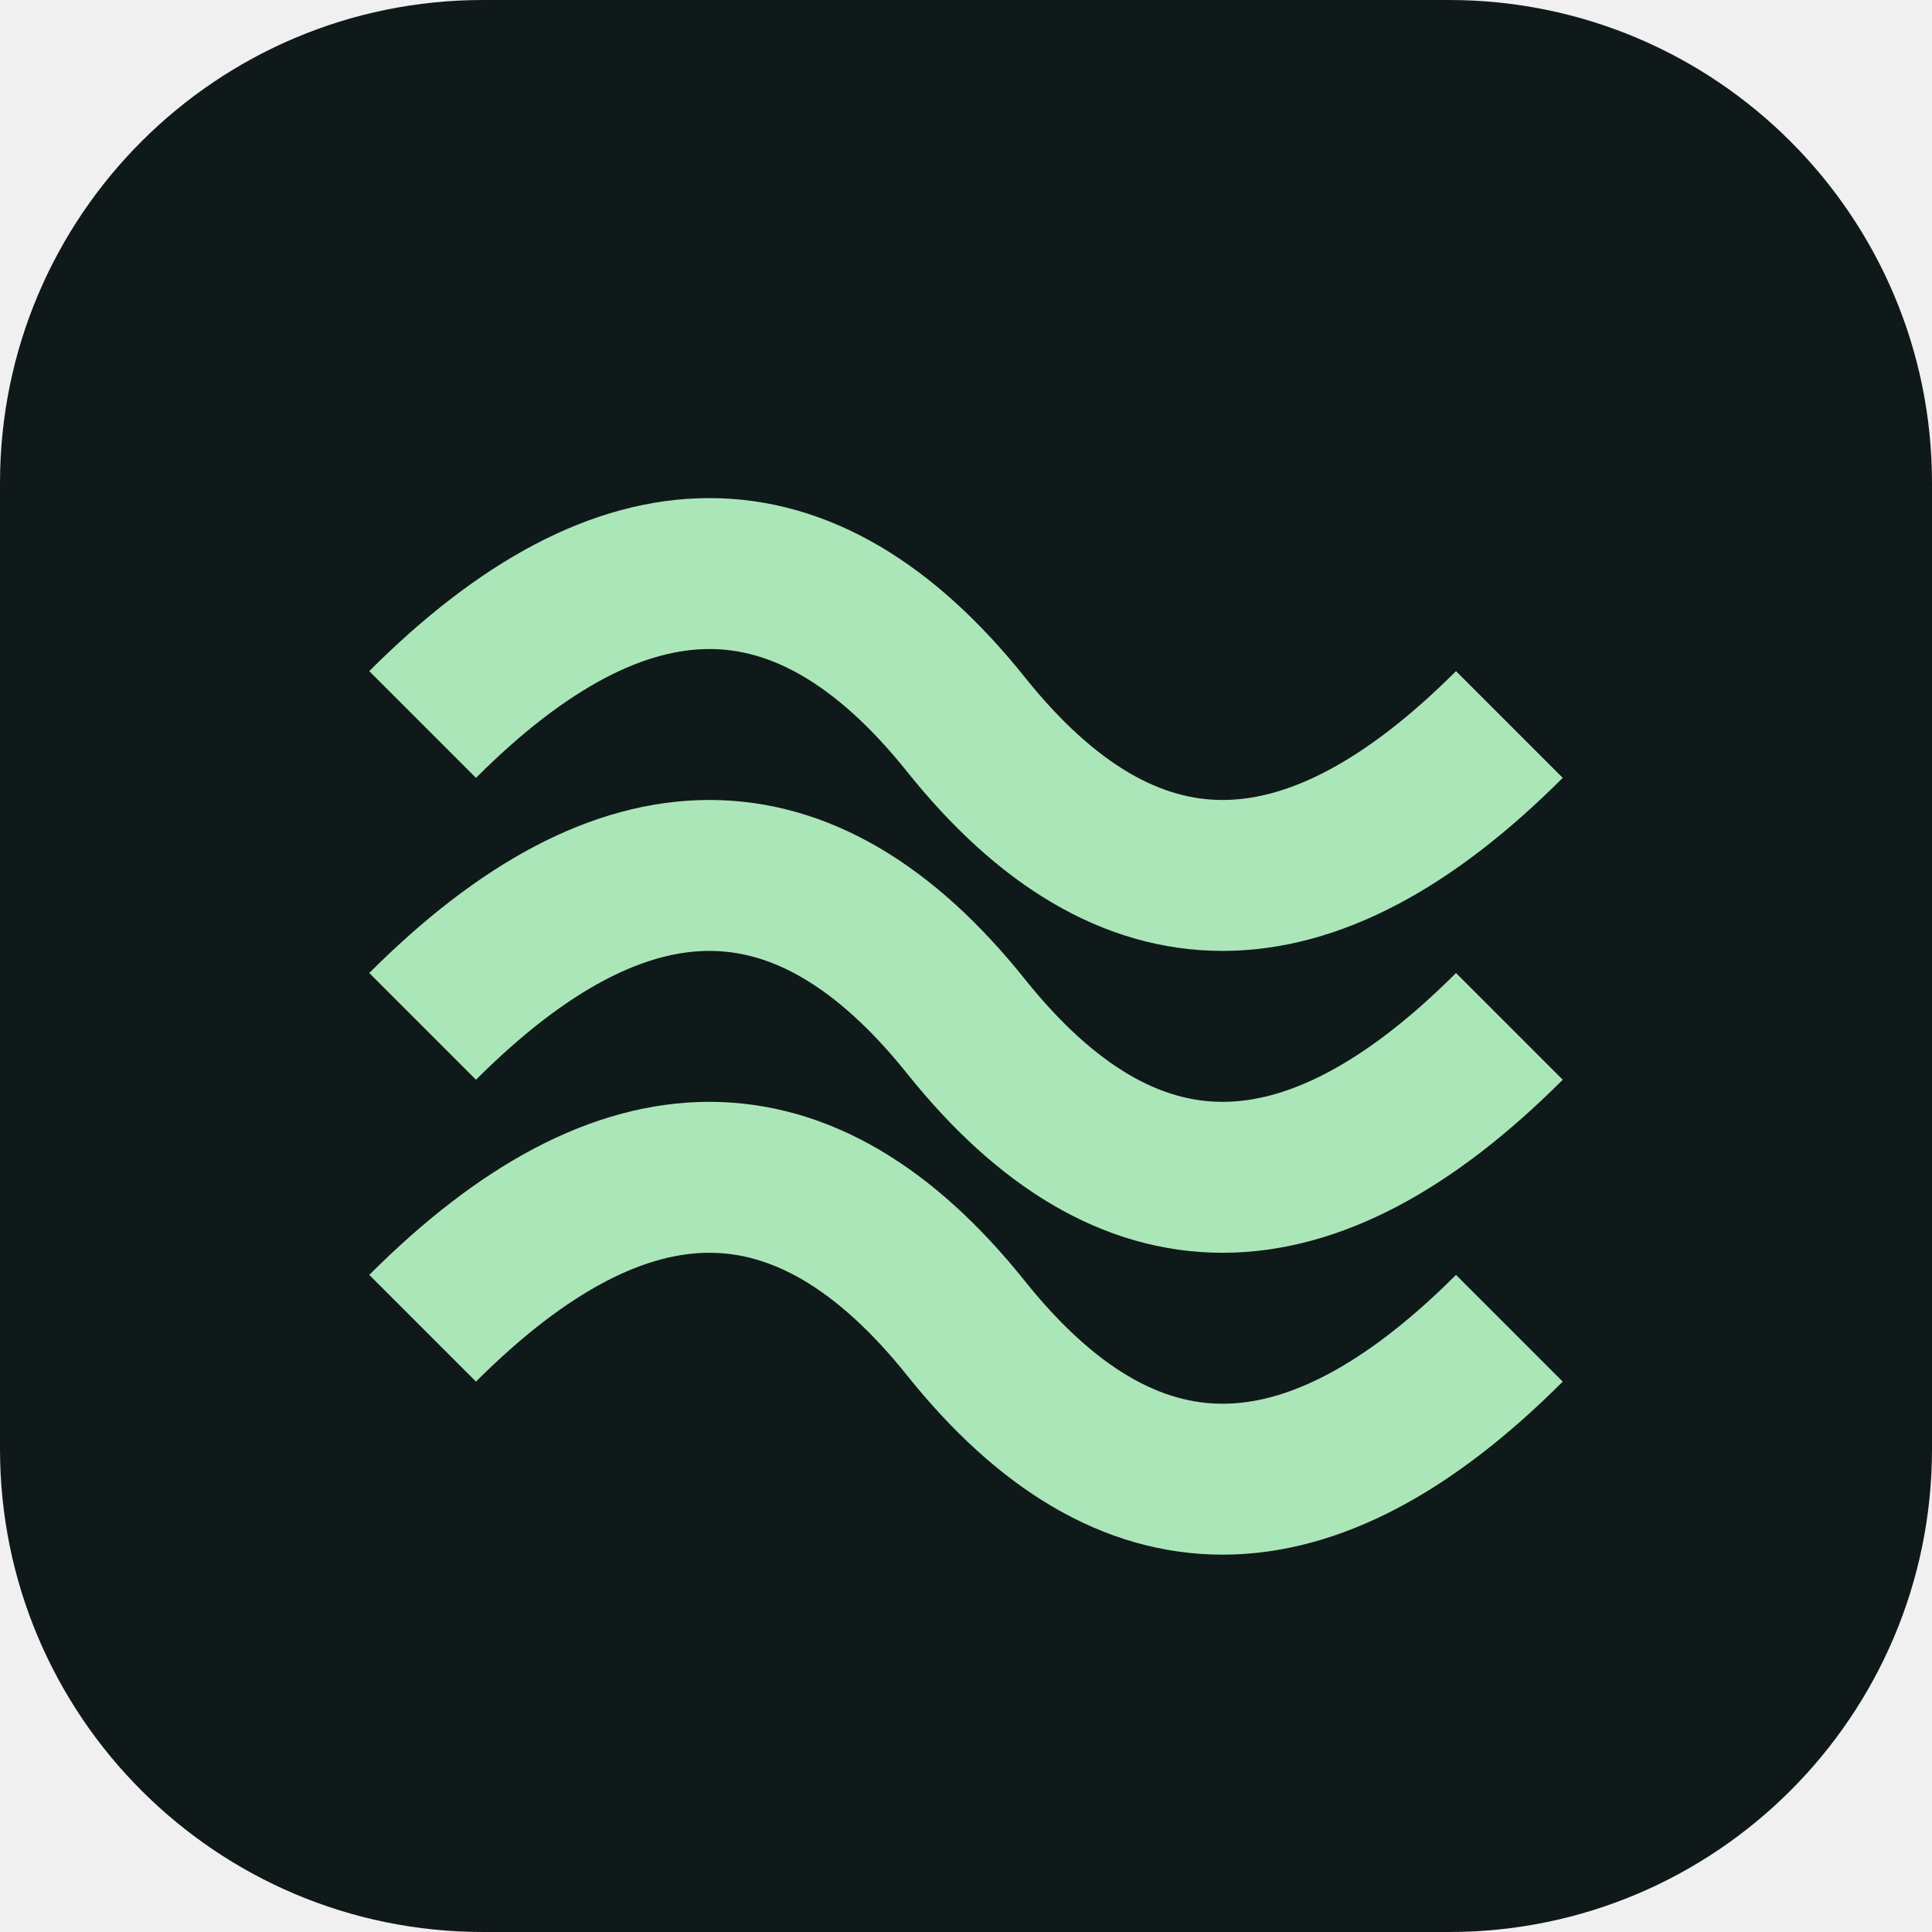
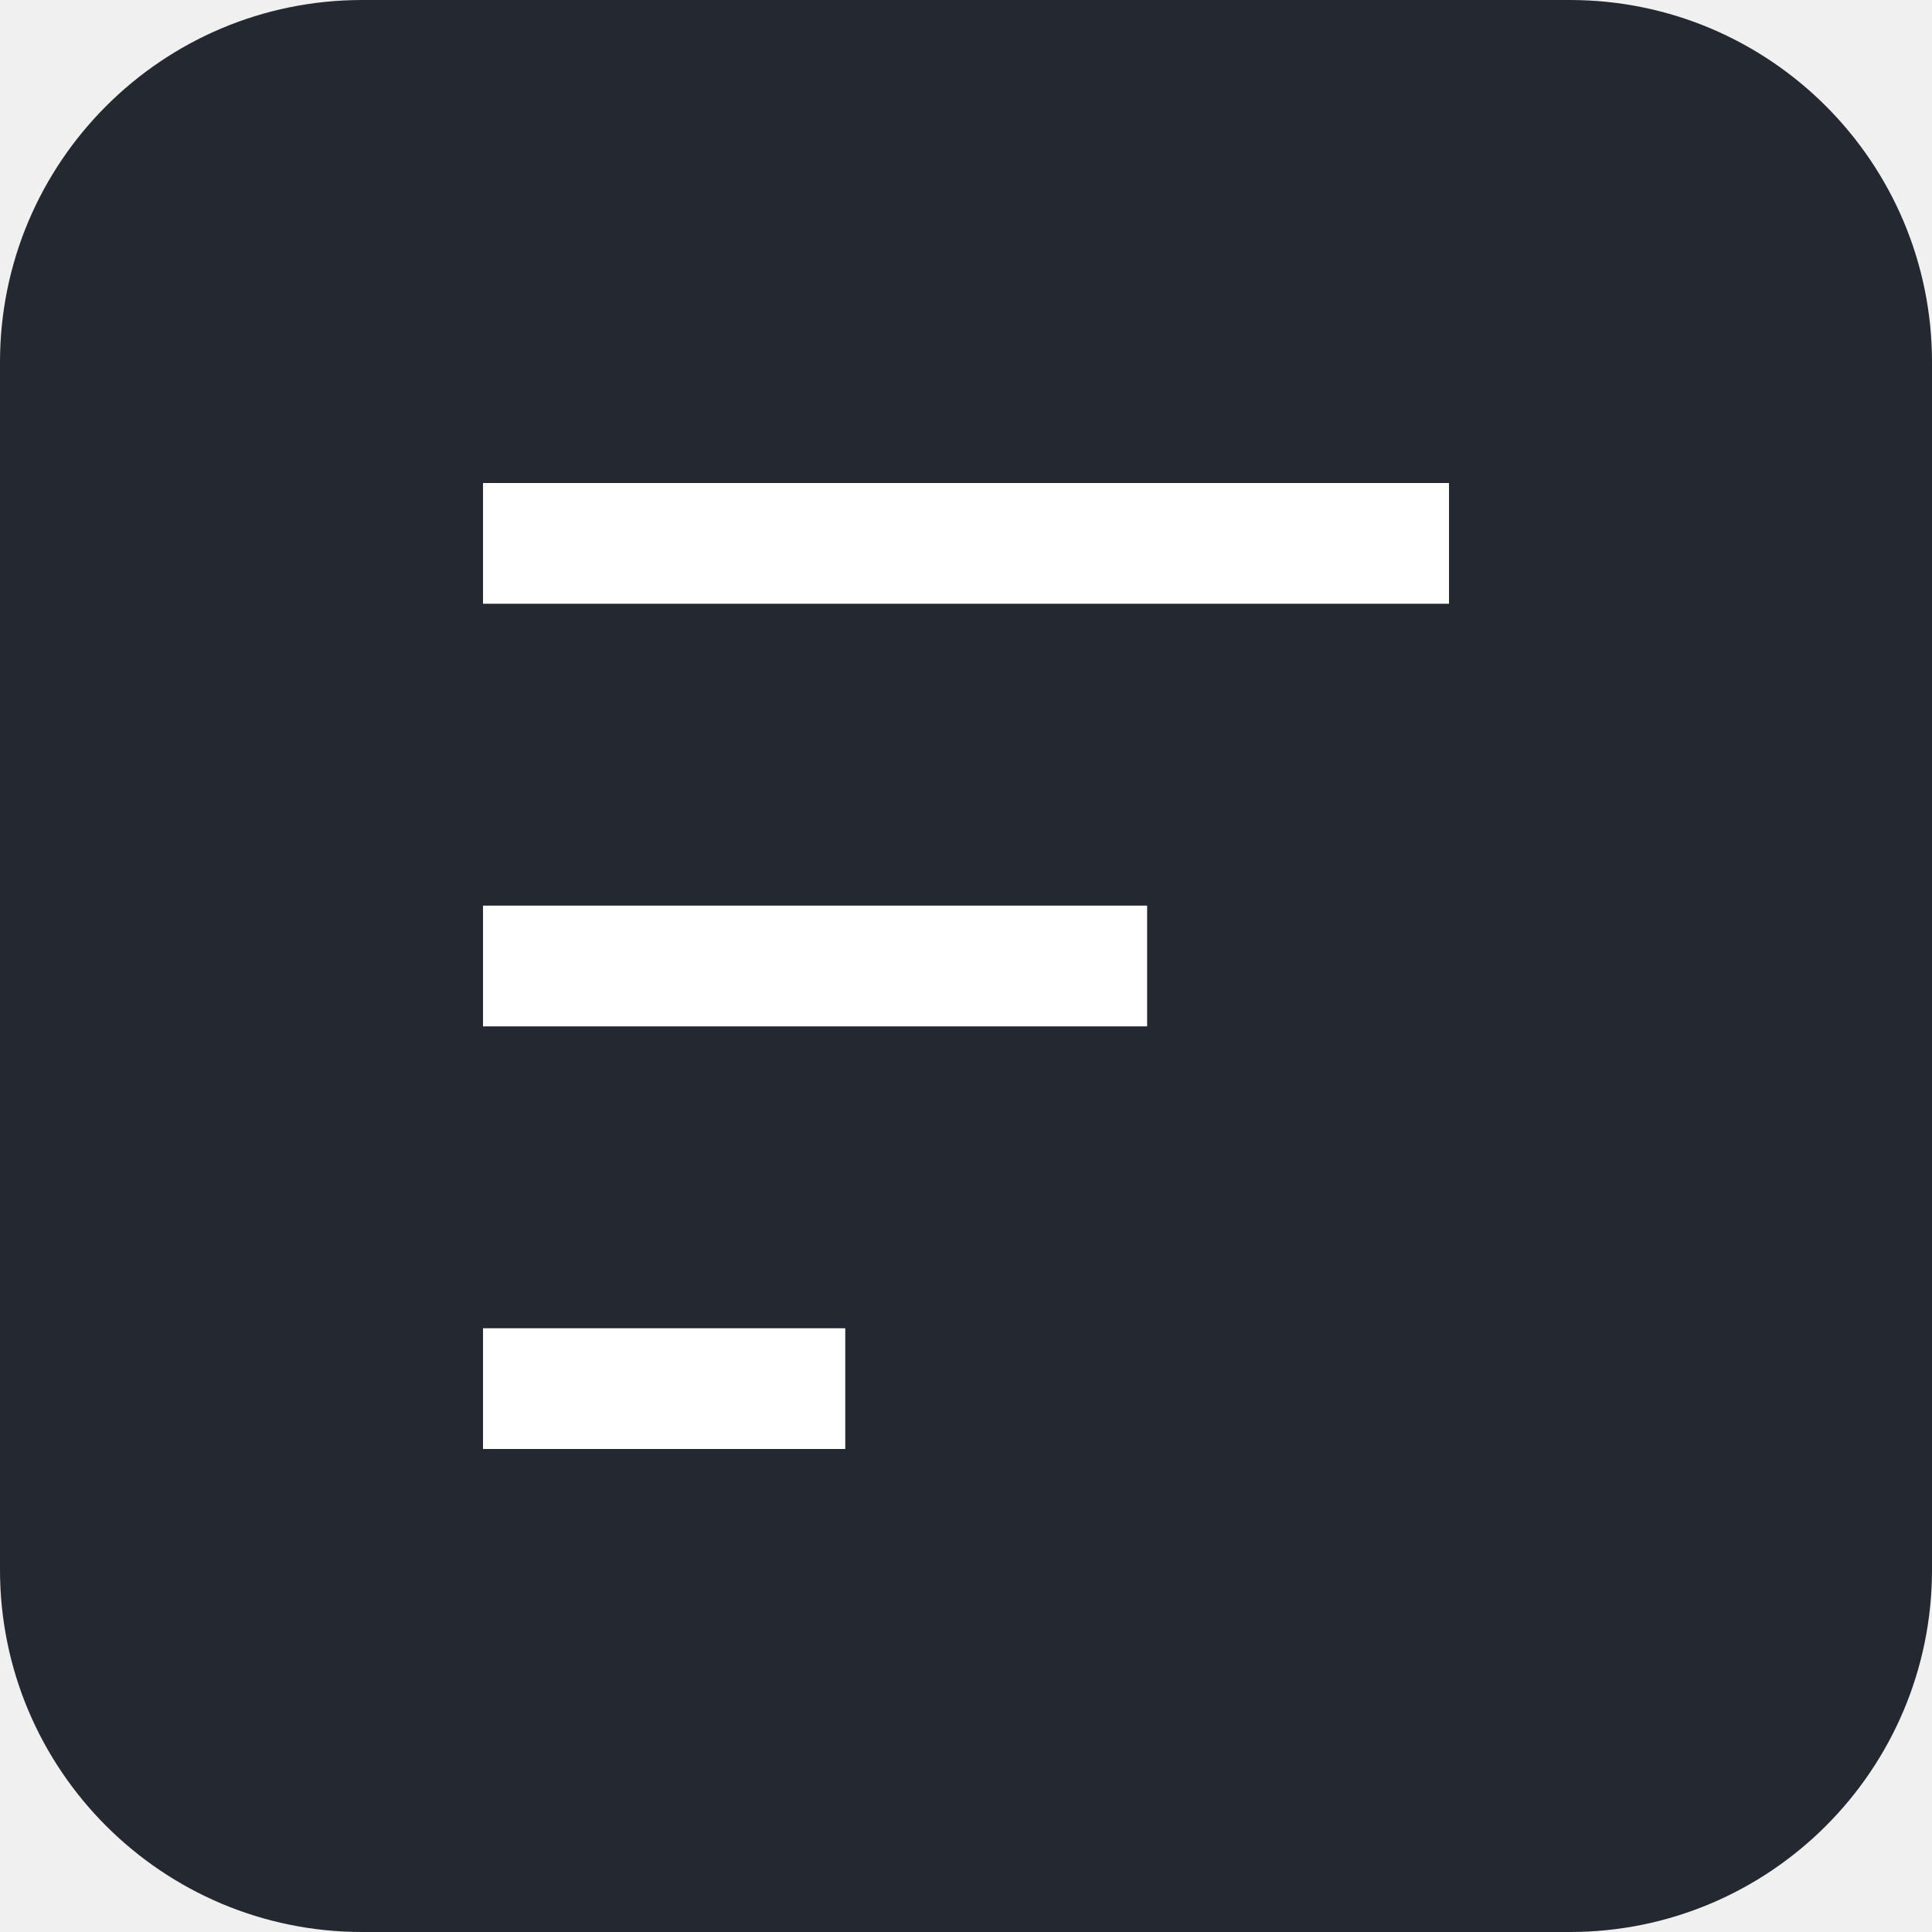
<svg xmlns="http://www.w3.org/2000/svg" width="32" height="32" viewBox="0 0 32 32">
-   <rect width="32" height="32" rx="8" fill="#101919" />
-   <path d="M7 12q5-5 9 0t9 0M7 17q5-5 9 0t9 0M7 22q5-5 9 0t9 0" fill="none" stroke="#abe6b9" stroke-width="2.5" />
+   <rect width="32" height="32" rx="6" fill="#242830" />
+   <path d="M8 9h16M8 16h11M8 23h6" stroke="#fff" stroke-width="2" />
</svg>
